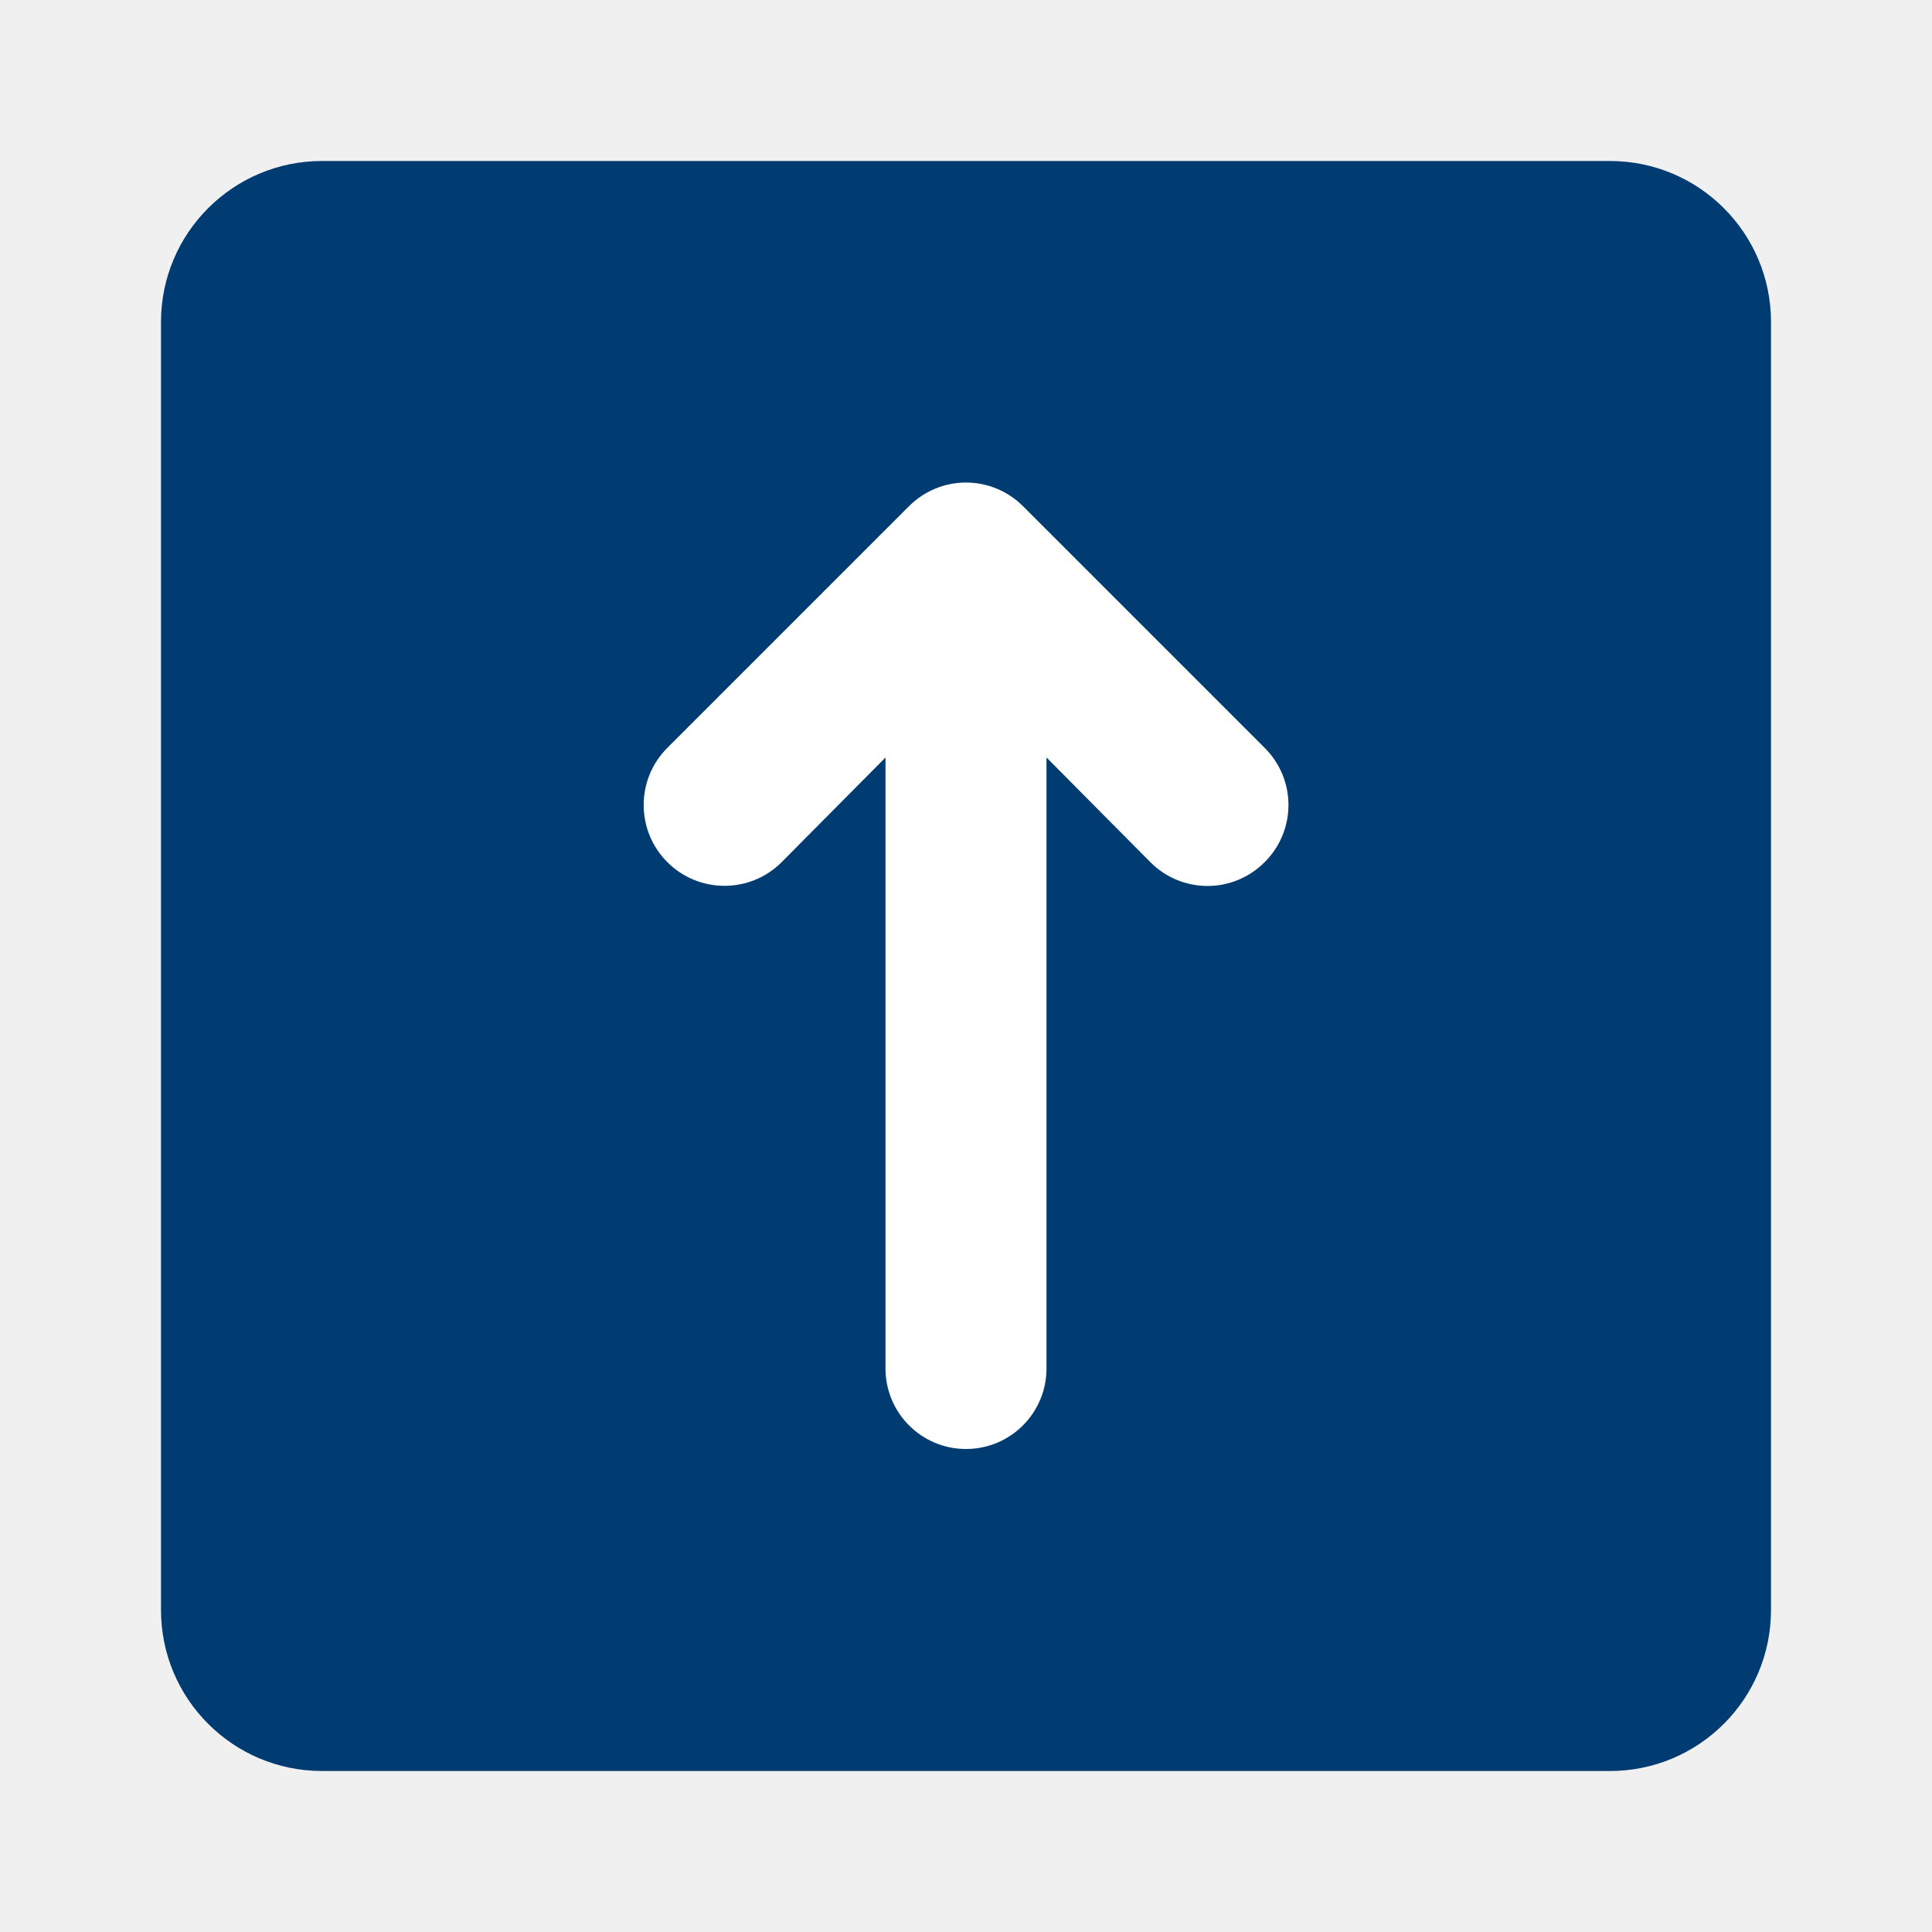
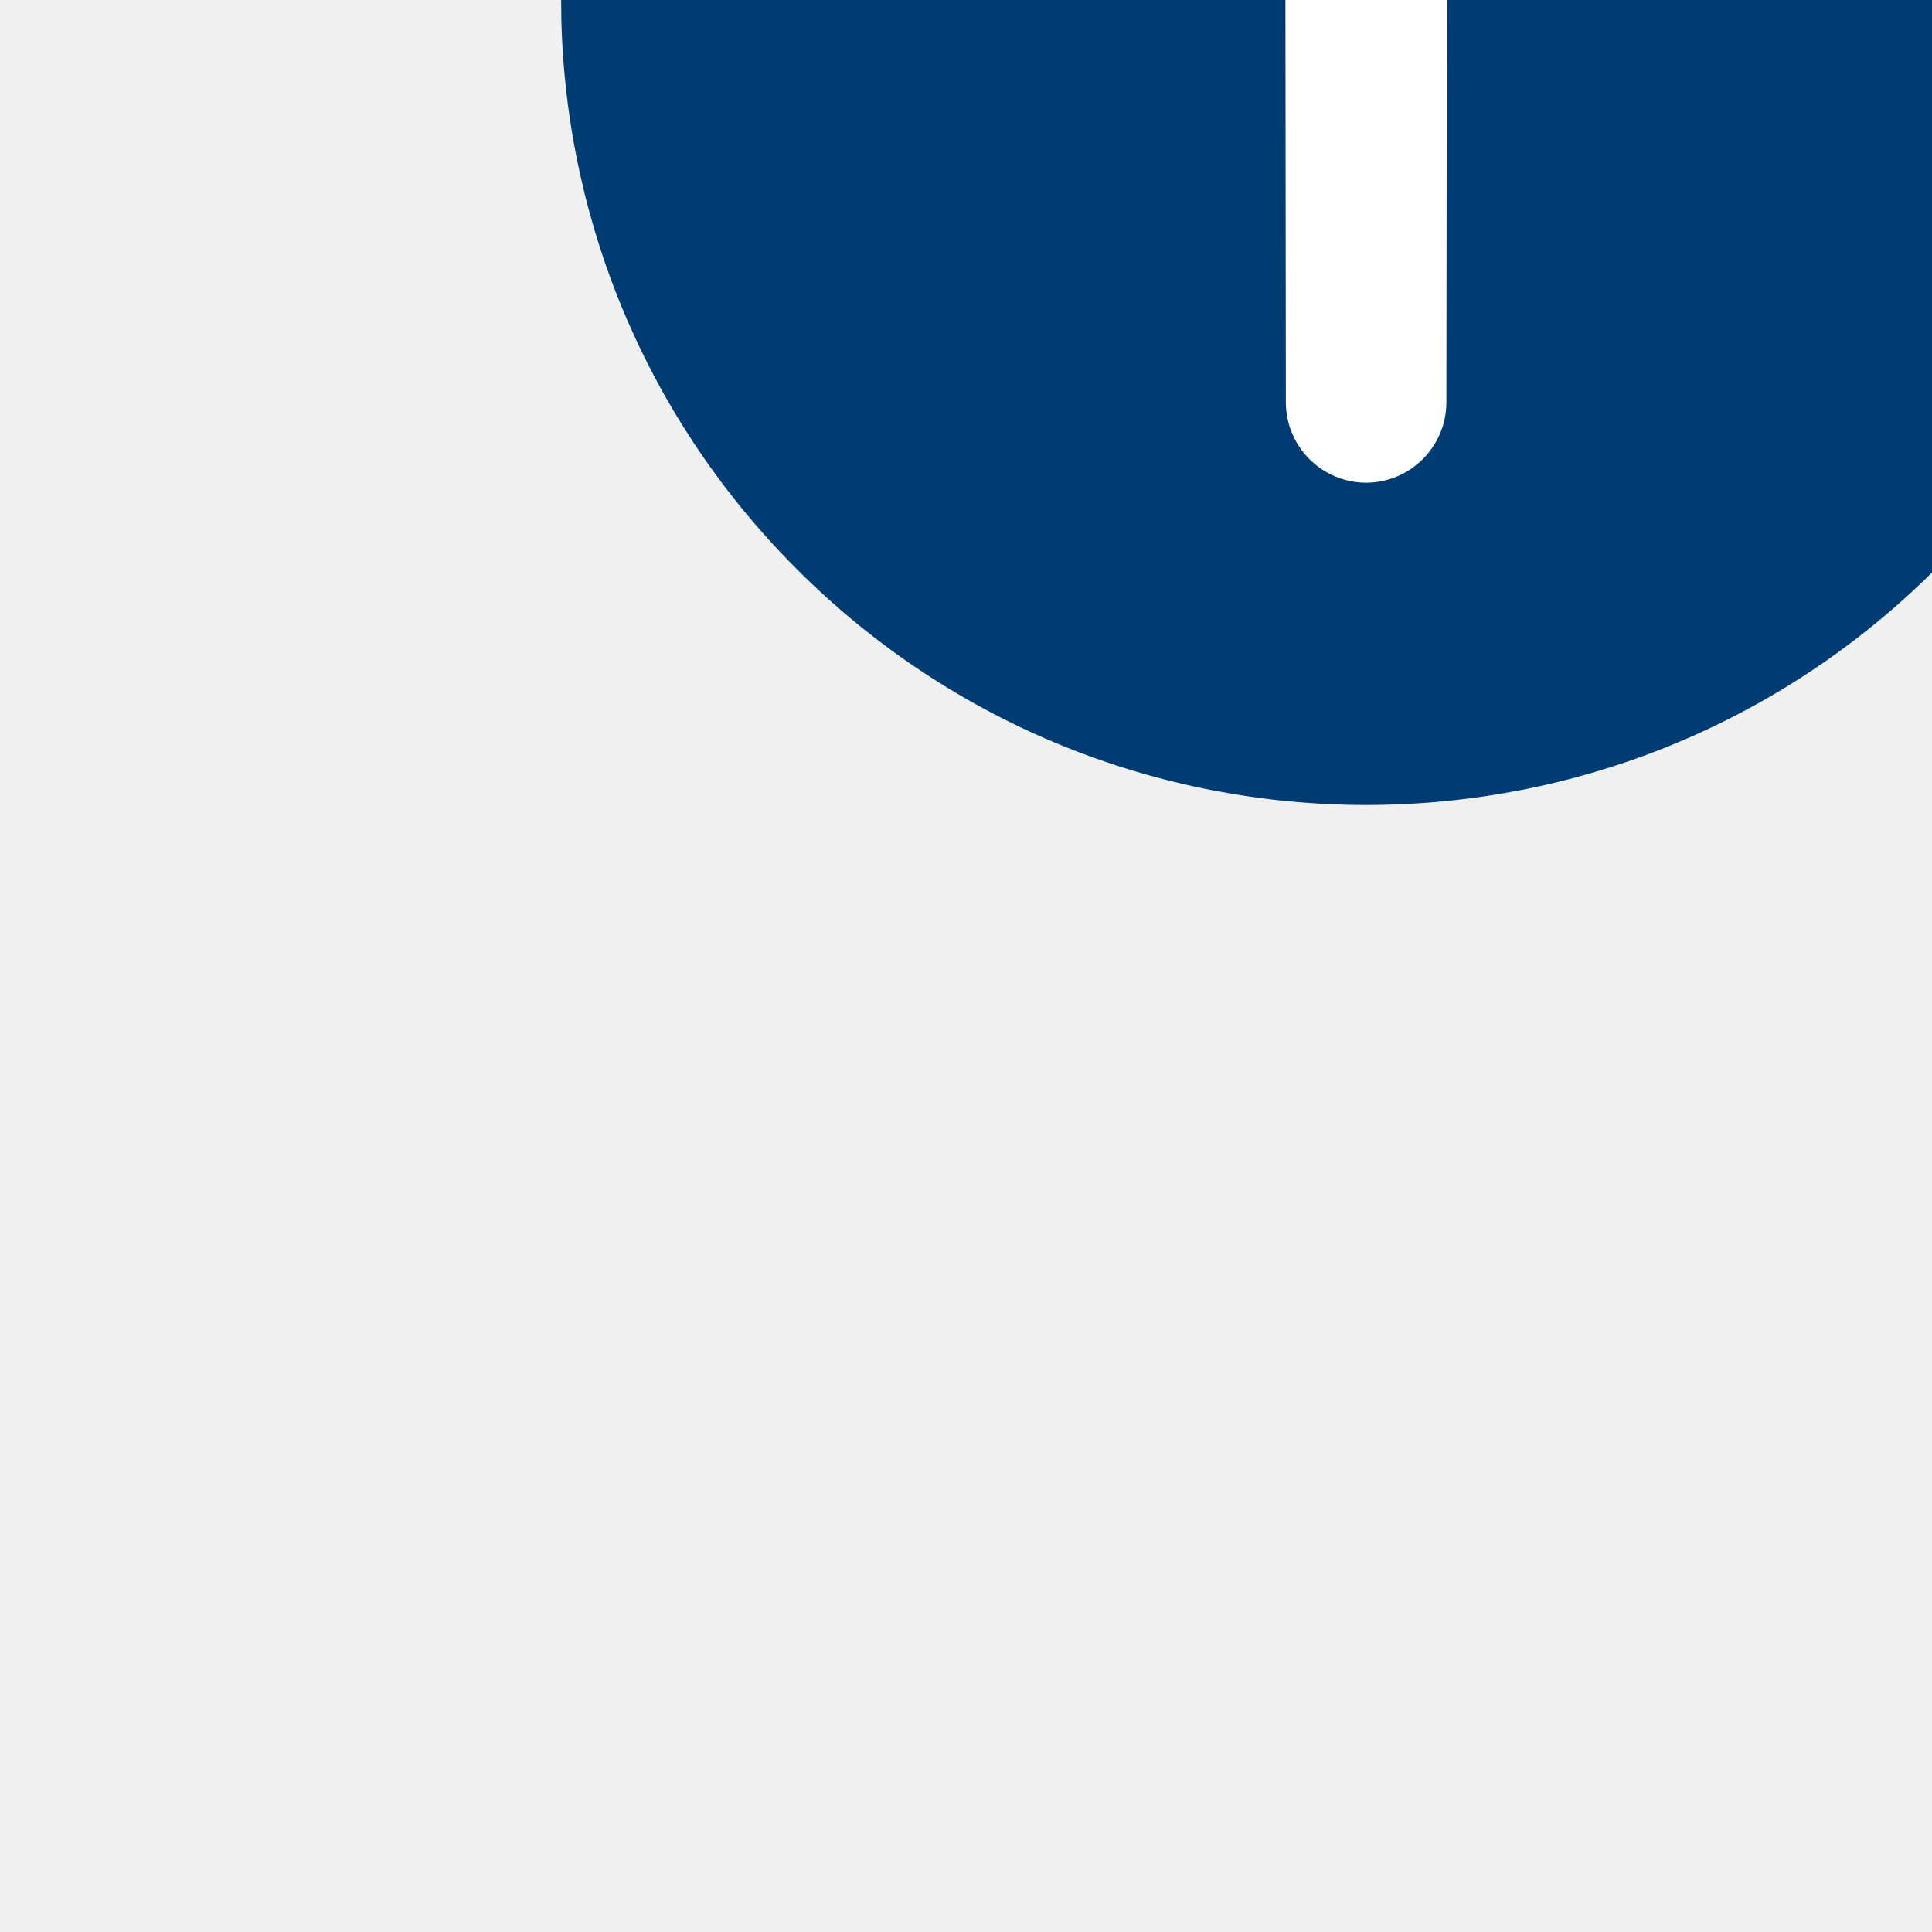
- <svg xmlns="http://www.w3.org/2000/svg" fill="#000000" width="256px" height="256px" viewBox="0 0 24.00 24.00" id="up-square-2" data-name="Flat Color" class="icon flat-color" stroke="#000000" stroke-width="0">
+ <svg xmlns="http://www.w3.org/2000/svg" fill="#000000" width="256px" height="256px" viewBox="0 0 24 24" id="up-right-arrow-circle" data-name="Flat Color" class="icon flat-color" transform="rotate(-45)">
  <g id="SVGRepo_bgCarrier" stroke-width="0" />
  <g id="SVGRepo_tracerCarrier" stroke-linecap="round" stroke-linejoin="round" />
  <g id="SVGRepo_iconCarrier">
-     <rect id="primary" x="2" y="2" width="20" height="20" rx="2" style="fill: #003B71;" />
-     <path id="secondary" d="M15.71,9.29l-3-3a1,1,0,0,0-1.42,0l-3,3a1,1,0,0,0,1.42,1.42L11,9.41V17a1,1,0,0,0,2,0V9.41l1.29,1.3a1,1,0,0,0,1.42,0A1,1,0,0,0,15.71,9.29Z" style="fill: #ffffff;" />
+     <circle id="primary" cx="12" cy="12" r="10" style="fill: #003b71;" />
+     <path id="secondary" d="M15.79,7.24l-3.73.7a1,1,0,0,0-.57,1.55l.8.8L7.76,14.83a1,1,0,0,0,0,1.41,1,1,0,0,0,1.41,0l4.54-4.53.8.8a1,1,0,0,0,1.55-.57l.7-3.73A.82.82,0,0,0,15.79,7.24Z" style="fill: #ffffff;" />
  </g>
</svg>
